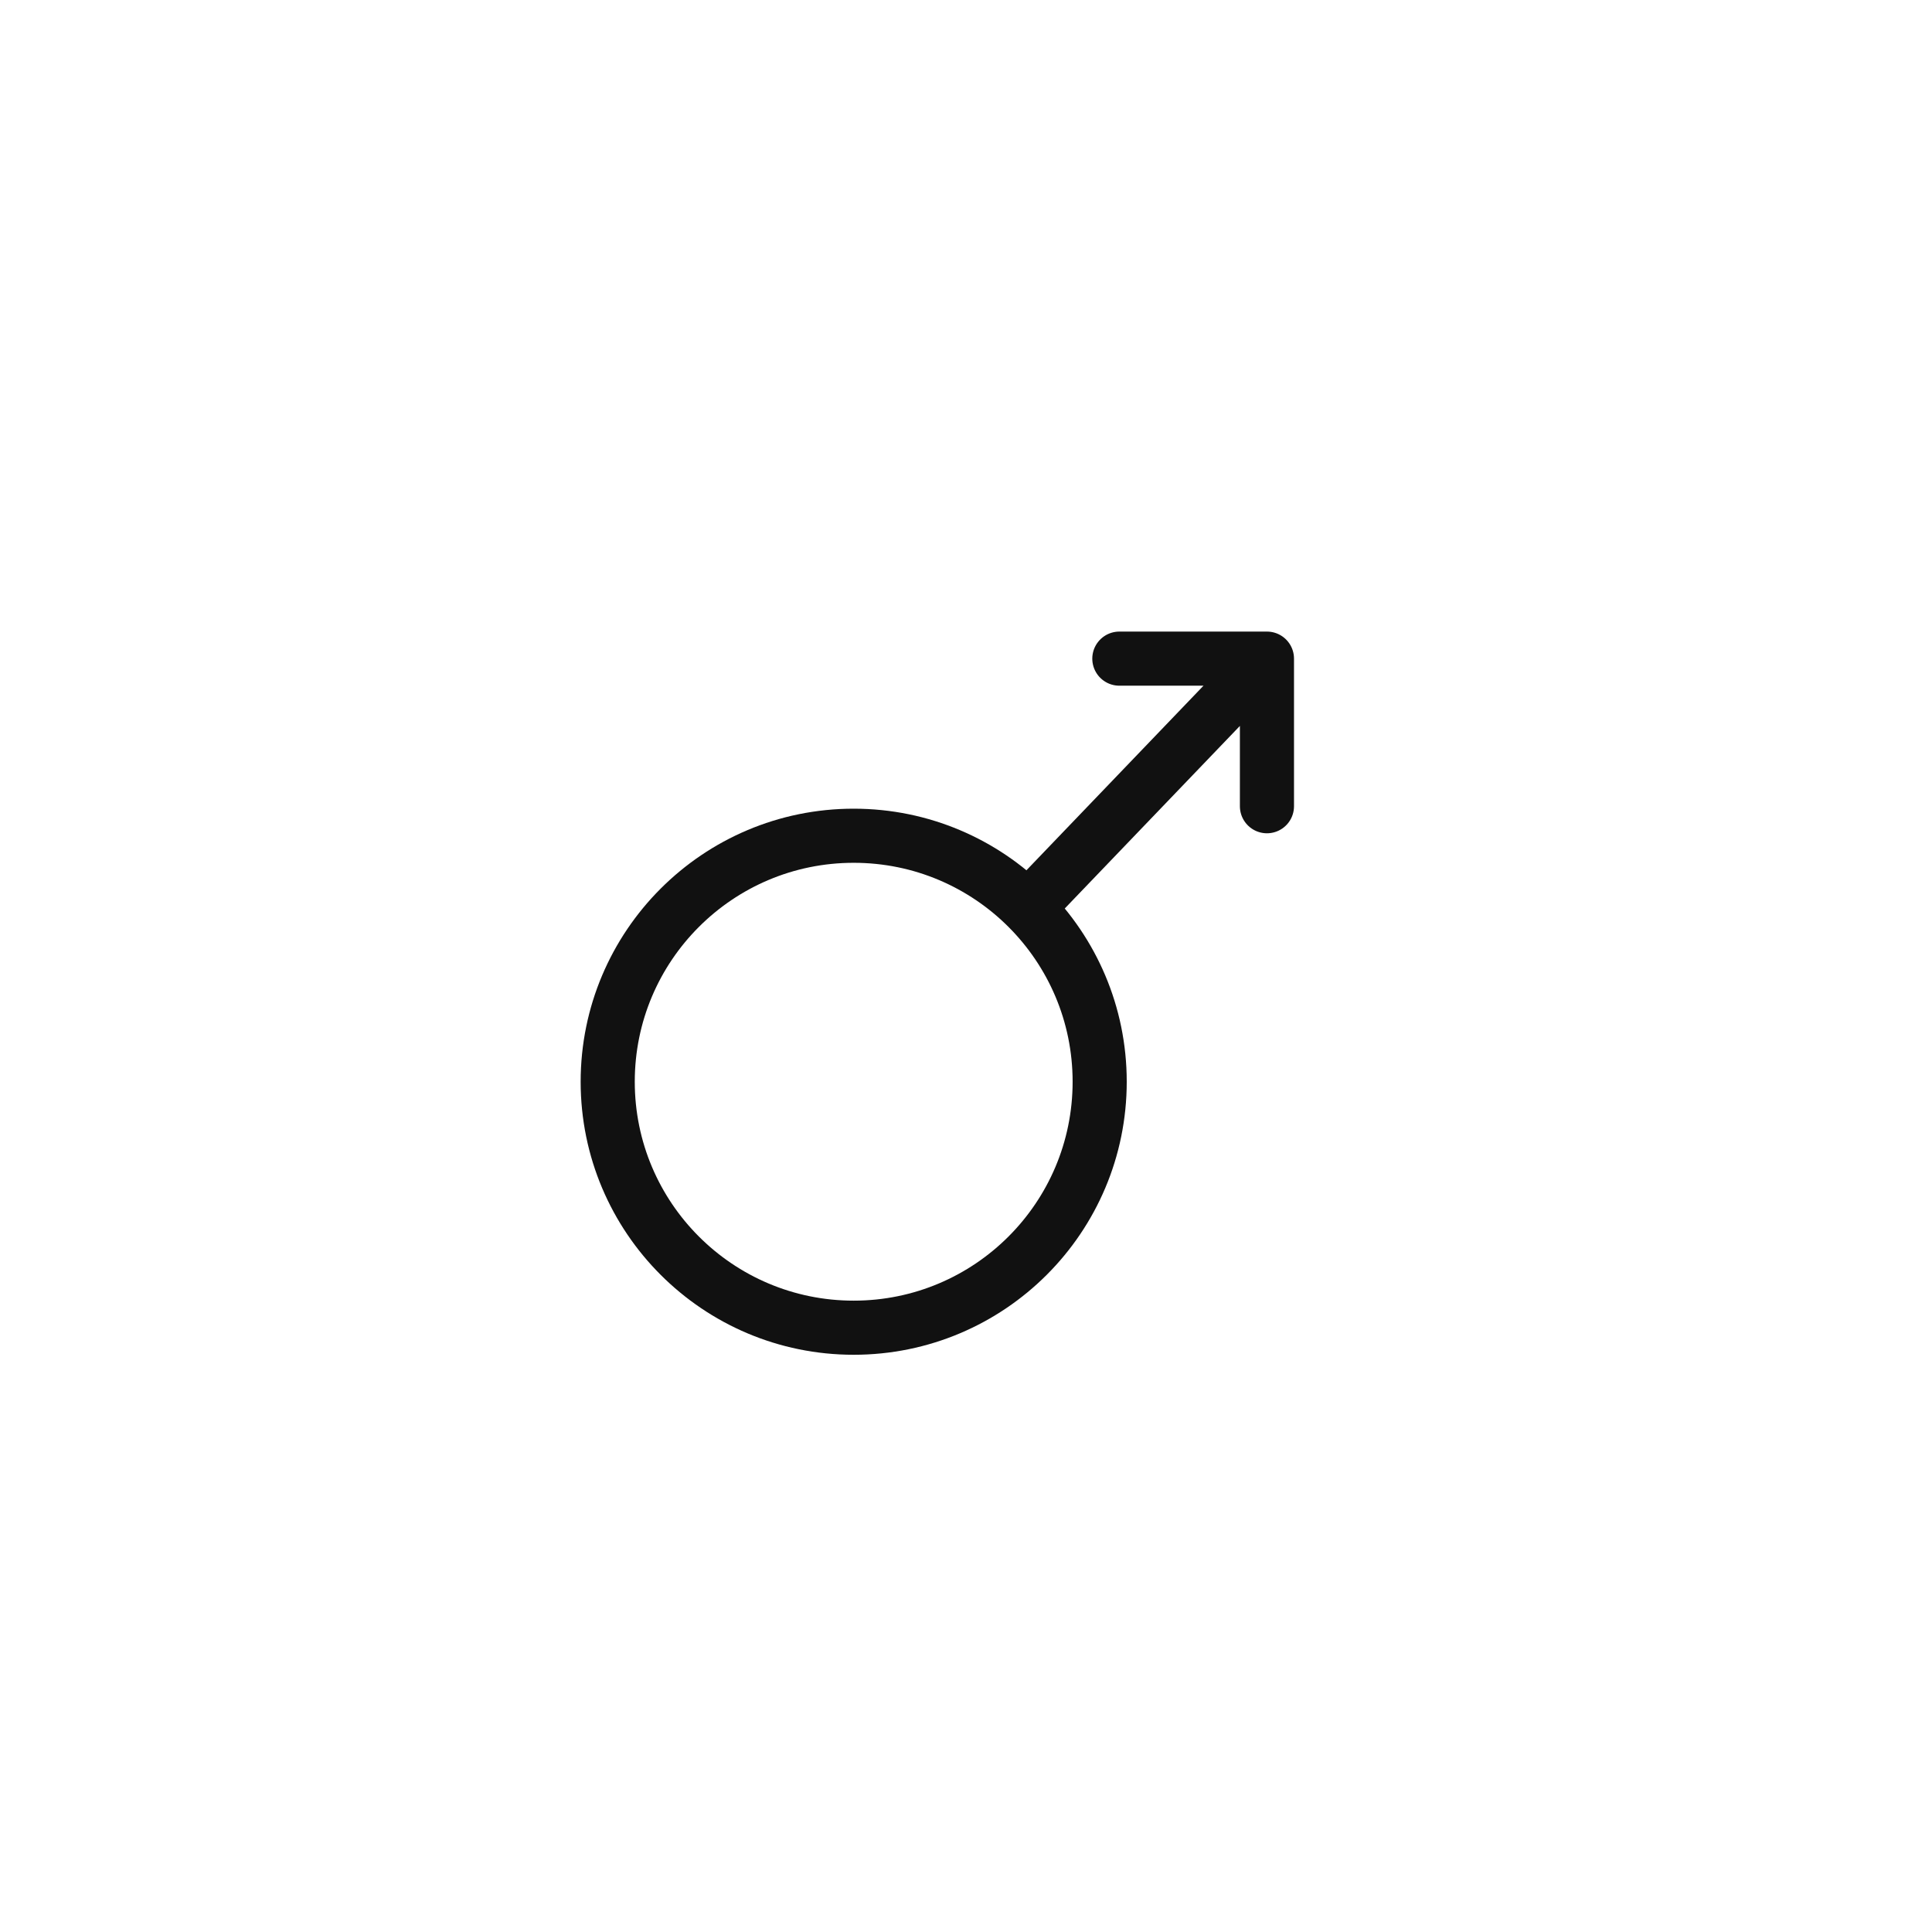
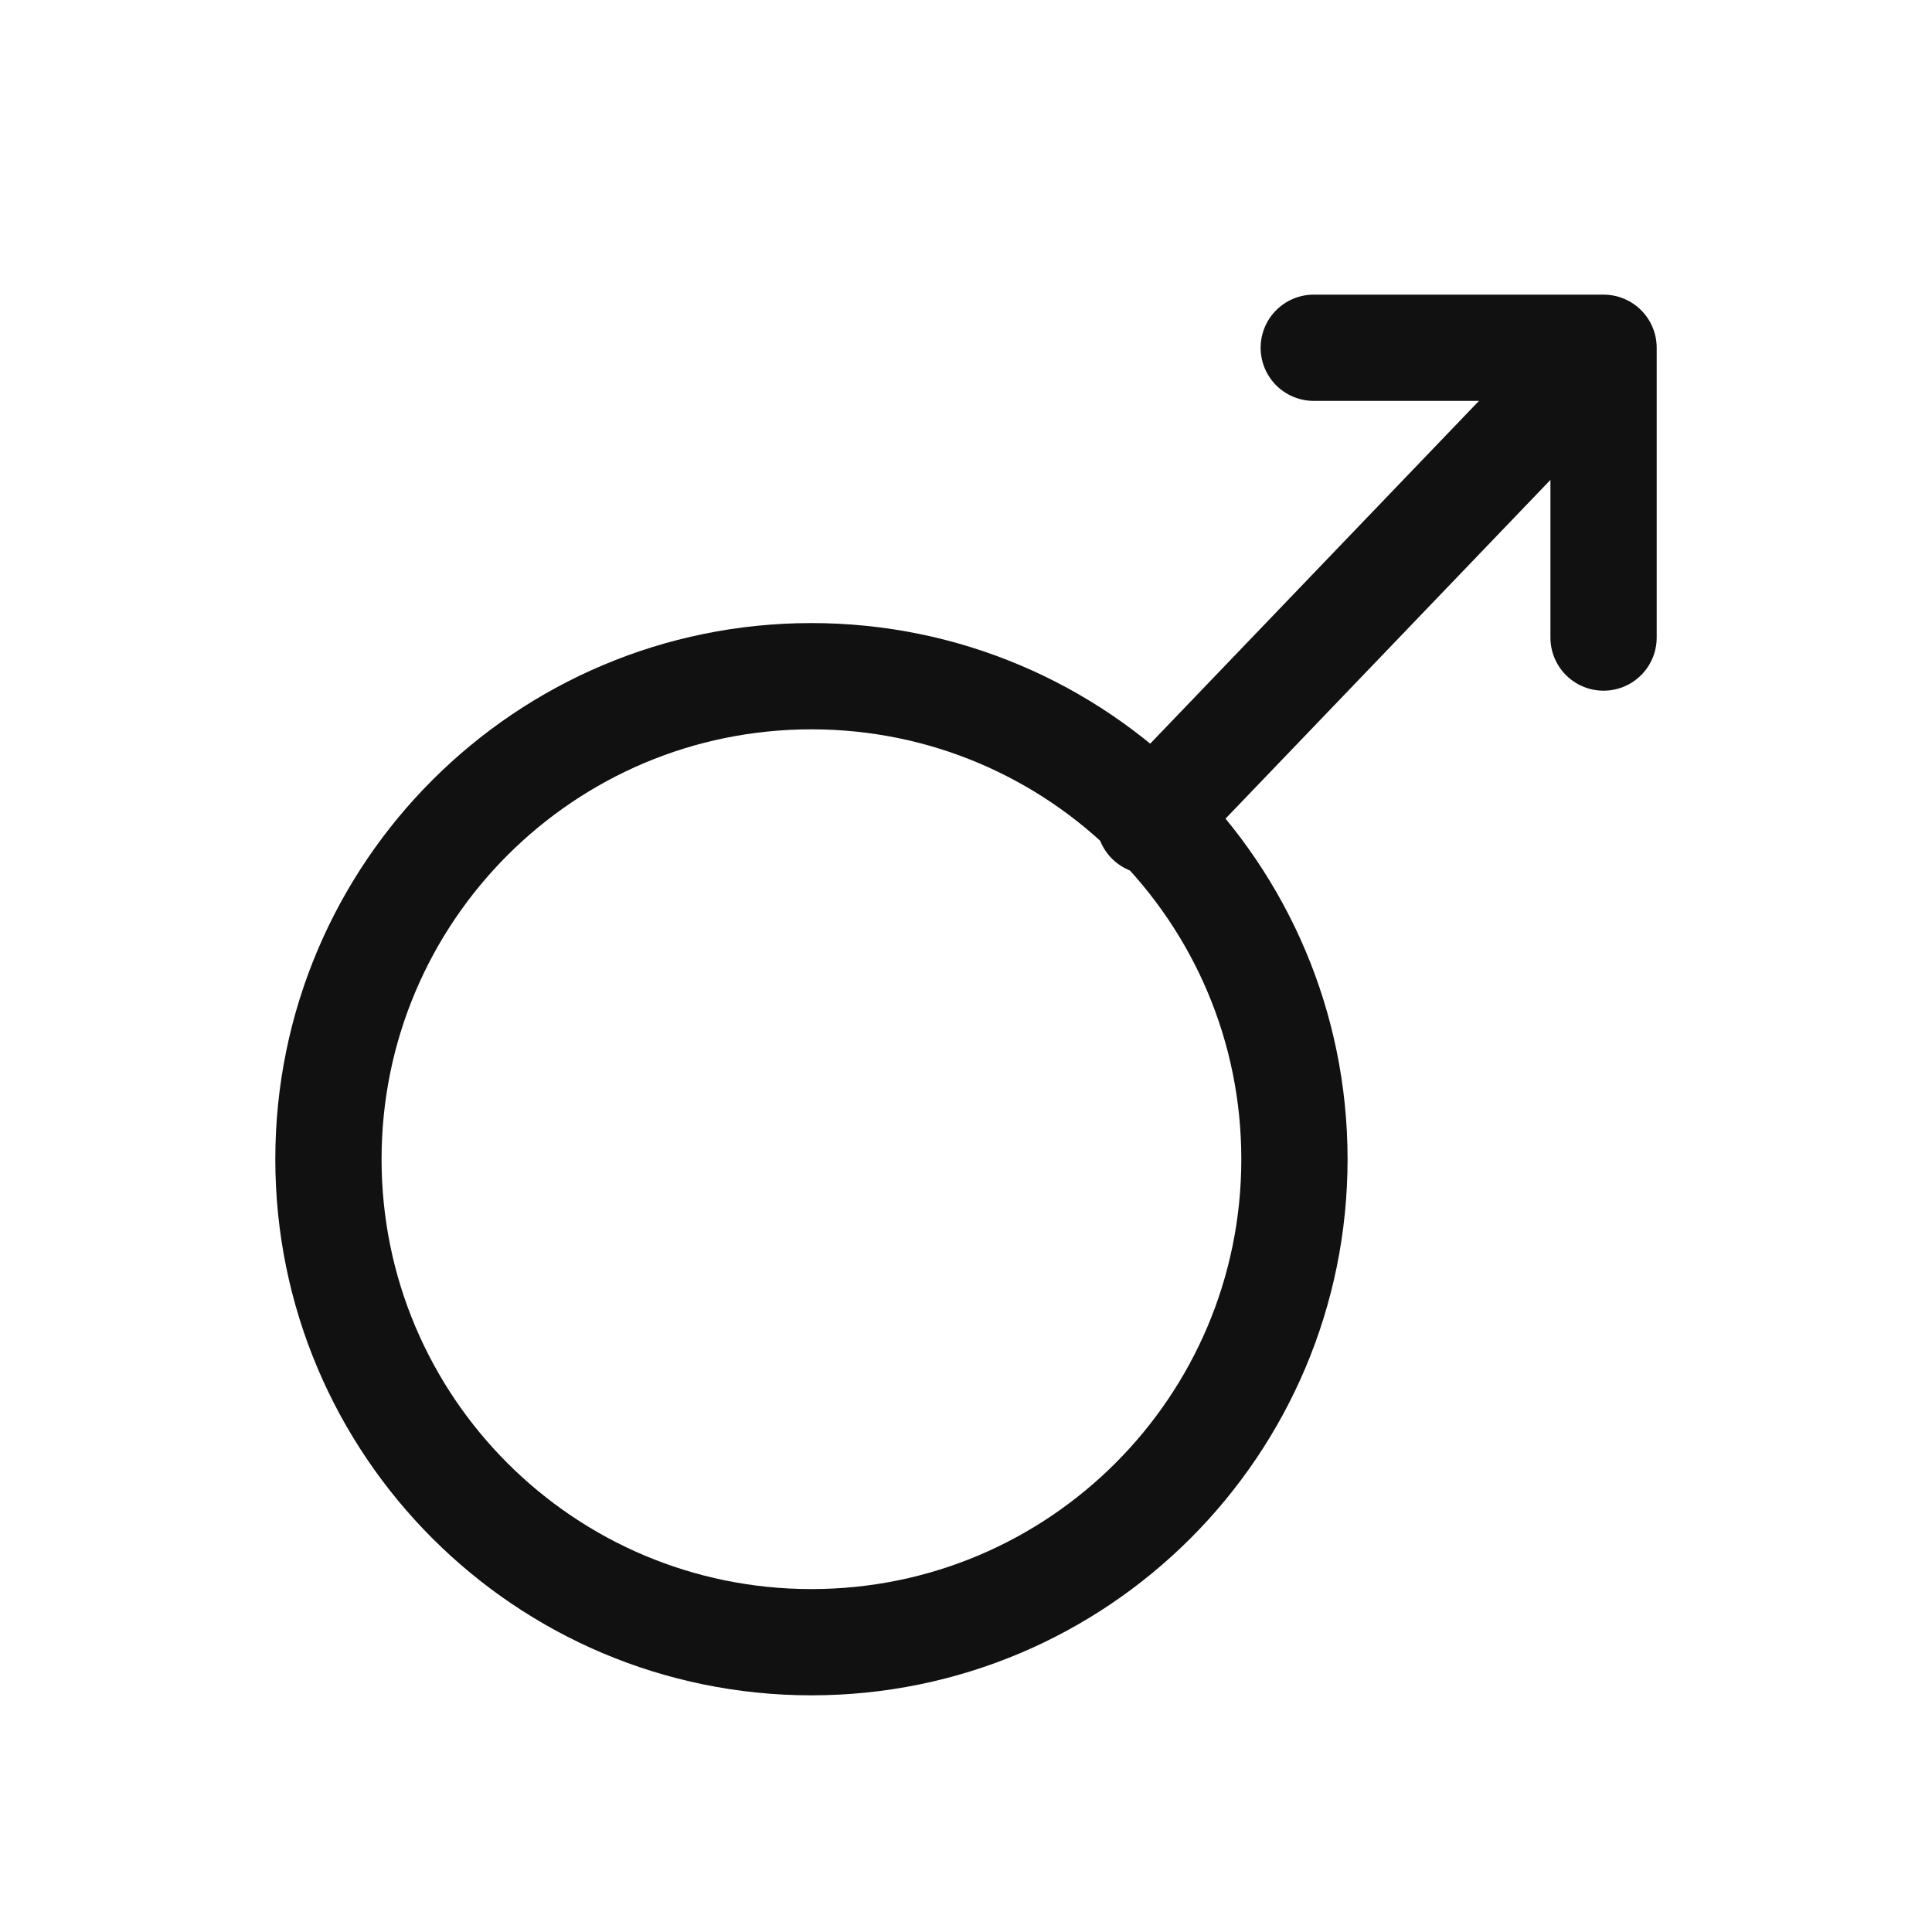
<svg xmlns="http://www.w3.org/2000/svg" viewBox="0 0 100 100" role="img" aria-label="Mars">
-   <circle cx="44.187" cy="55.99" r="12.732" fill="none" stroke="#111111" stroke-width="2.801" stroke-linecap="round" stroke-linejoin="round" opacity="1" />
-   <path d="M53.608 46.568L65.577 34.091M57.937 34.091L65.577 34.091L65.577 41.73" fill="none" stroke="#111111" stroke-width="2.801" stroke-linecap="round" stroke-linejoin="round" opacity="1" />
+   <g fill="none" stroke="#111111" stroke-width="5.5" stroke-linecap="round" stroke-linejoin="round">
+     <circle cx="42" cy="60" r="25" />
+     <path d="M59.5 42.5L83 18M68 18H83V33" />
+   </g>
</svg>
